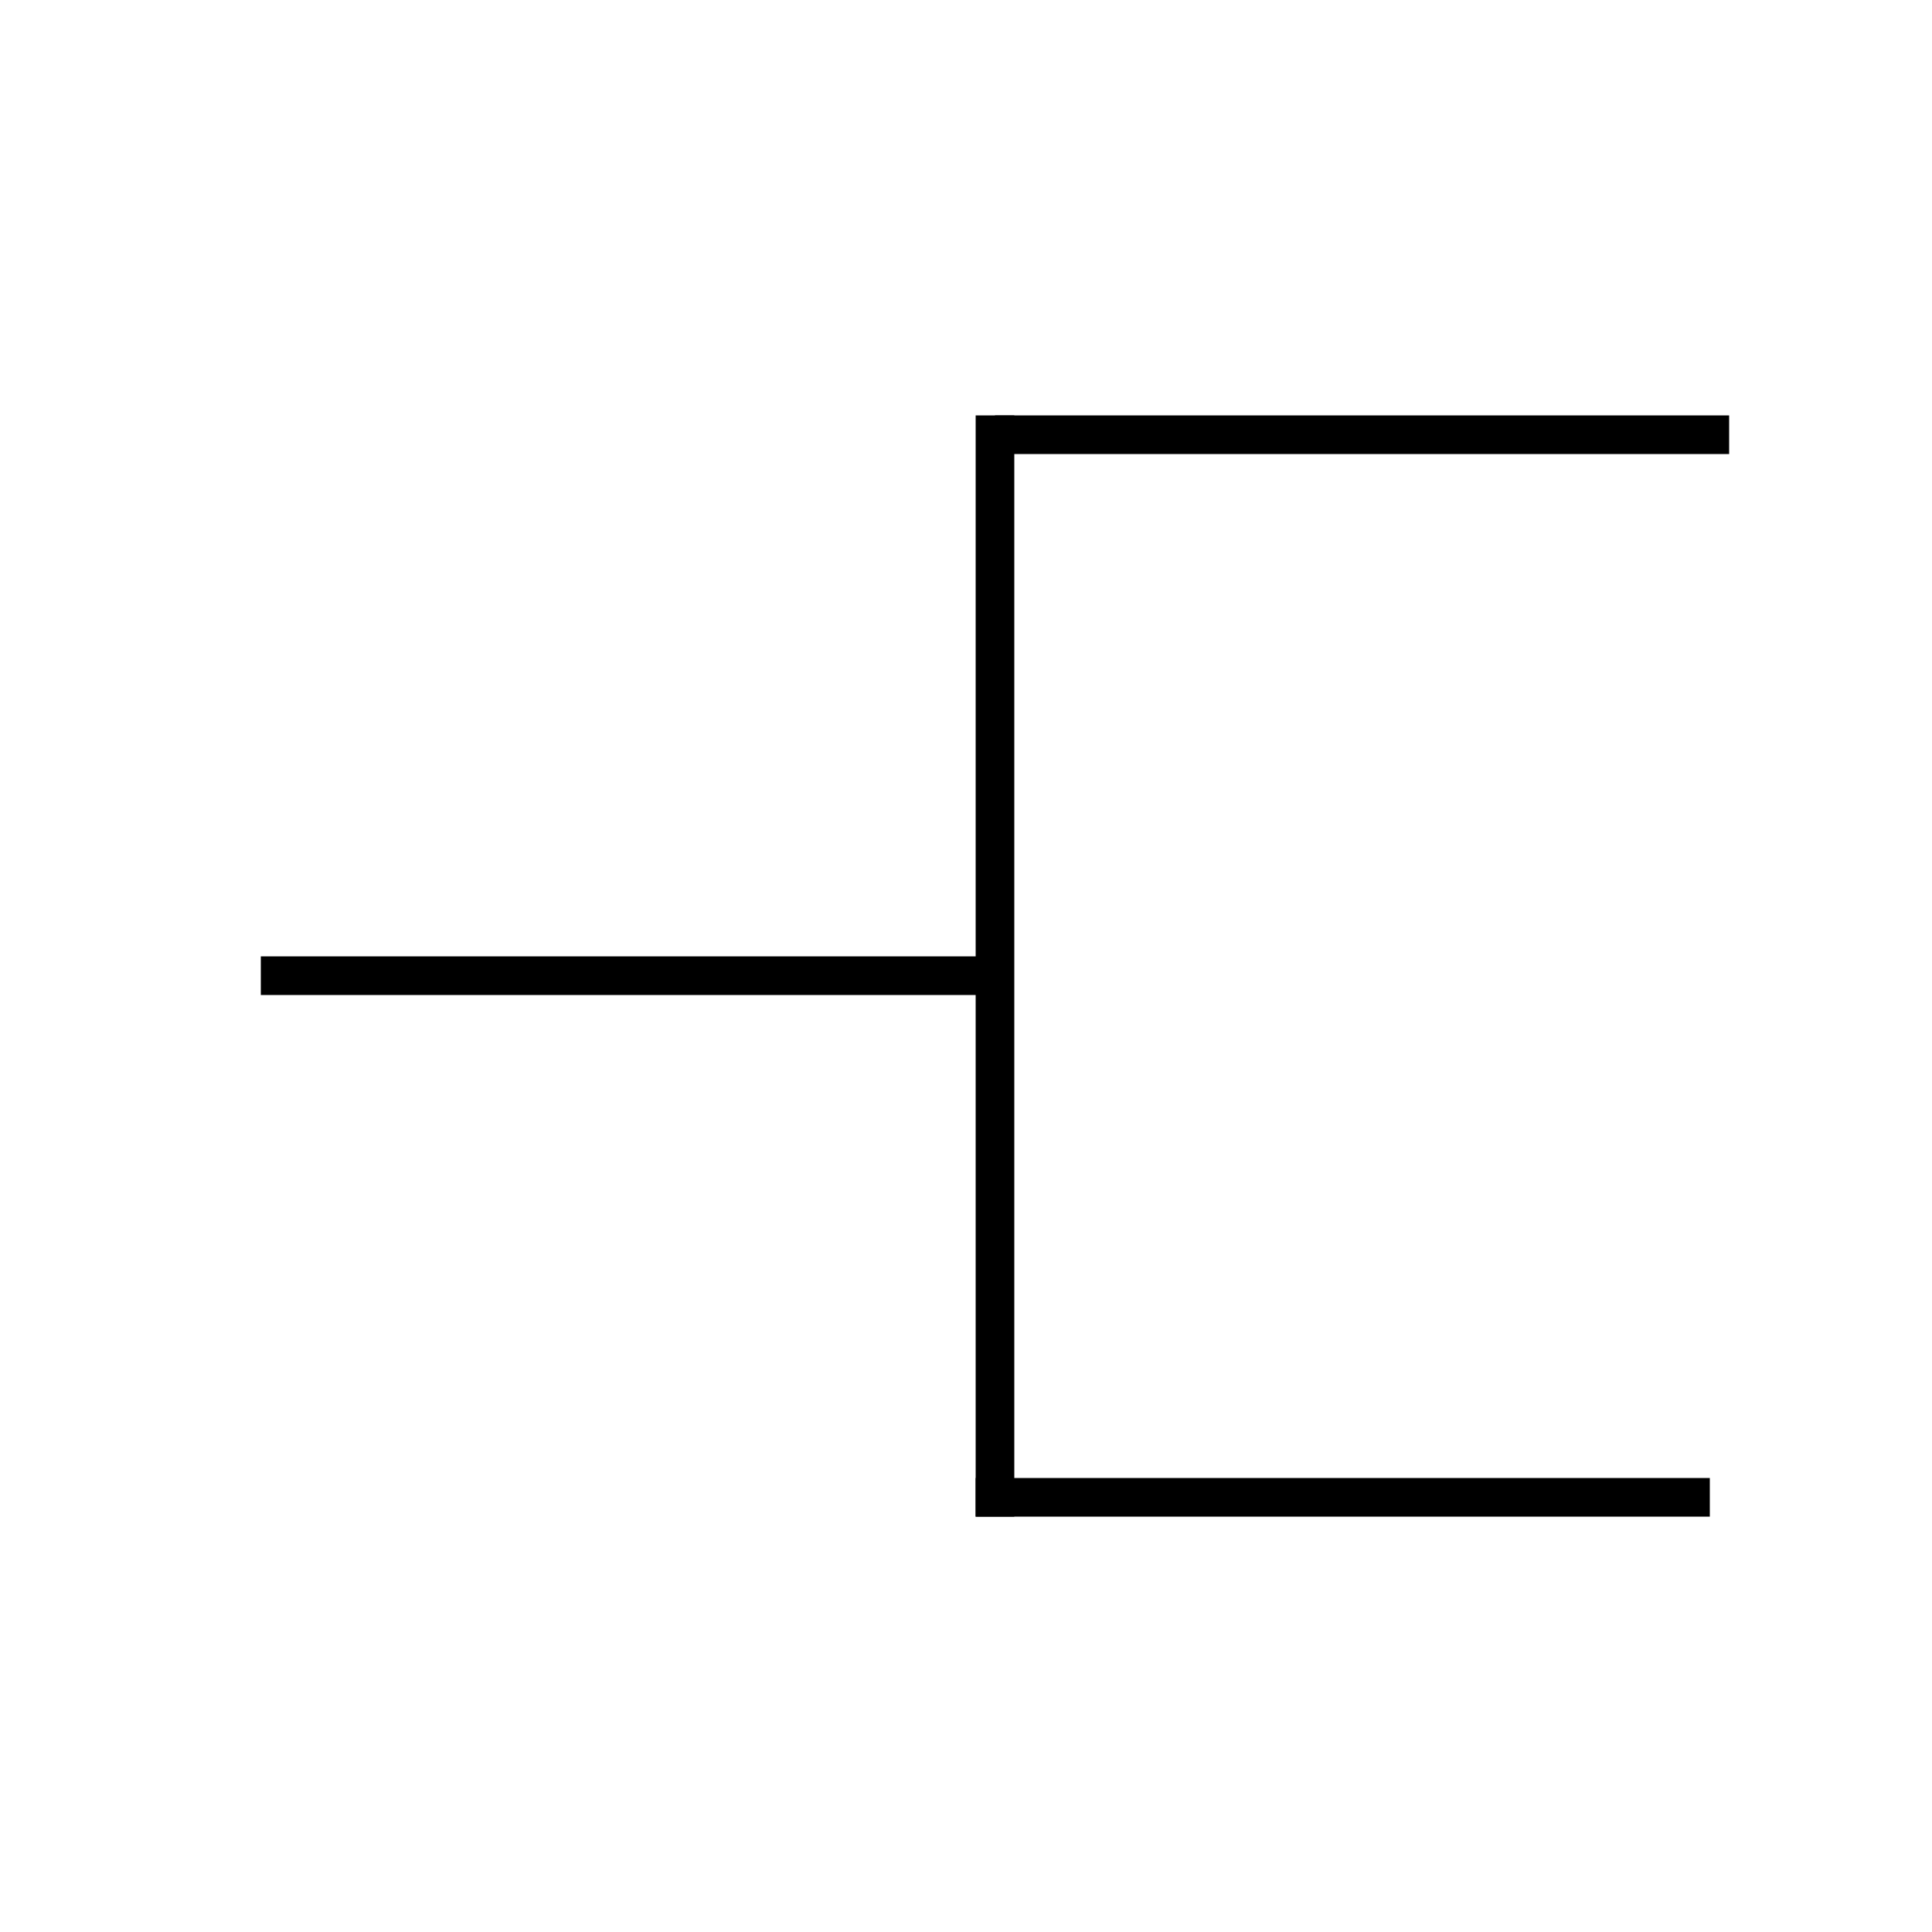
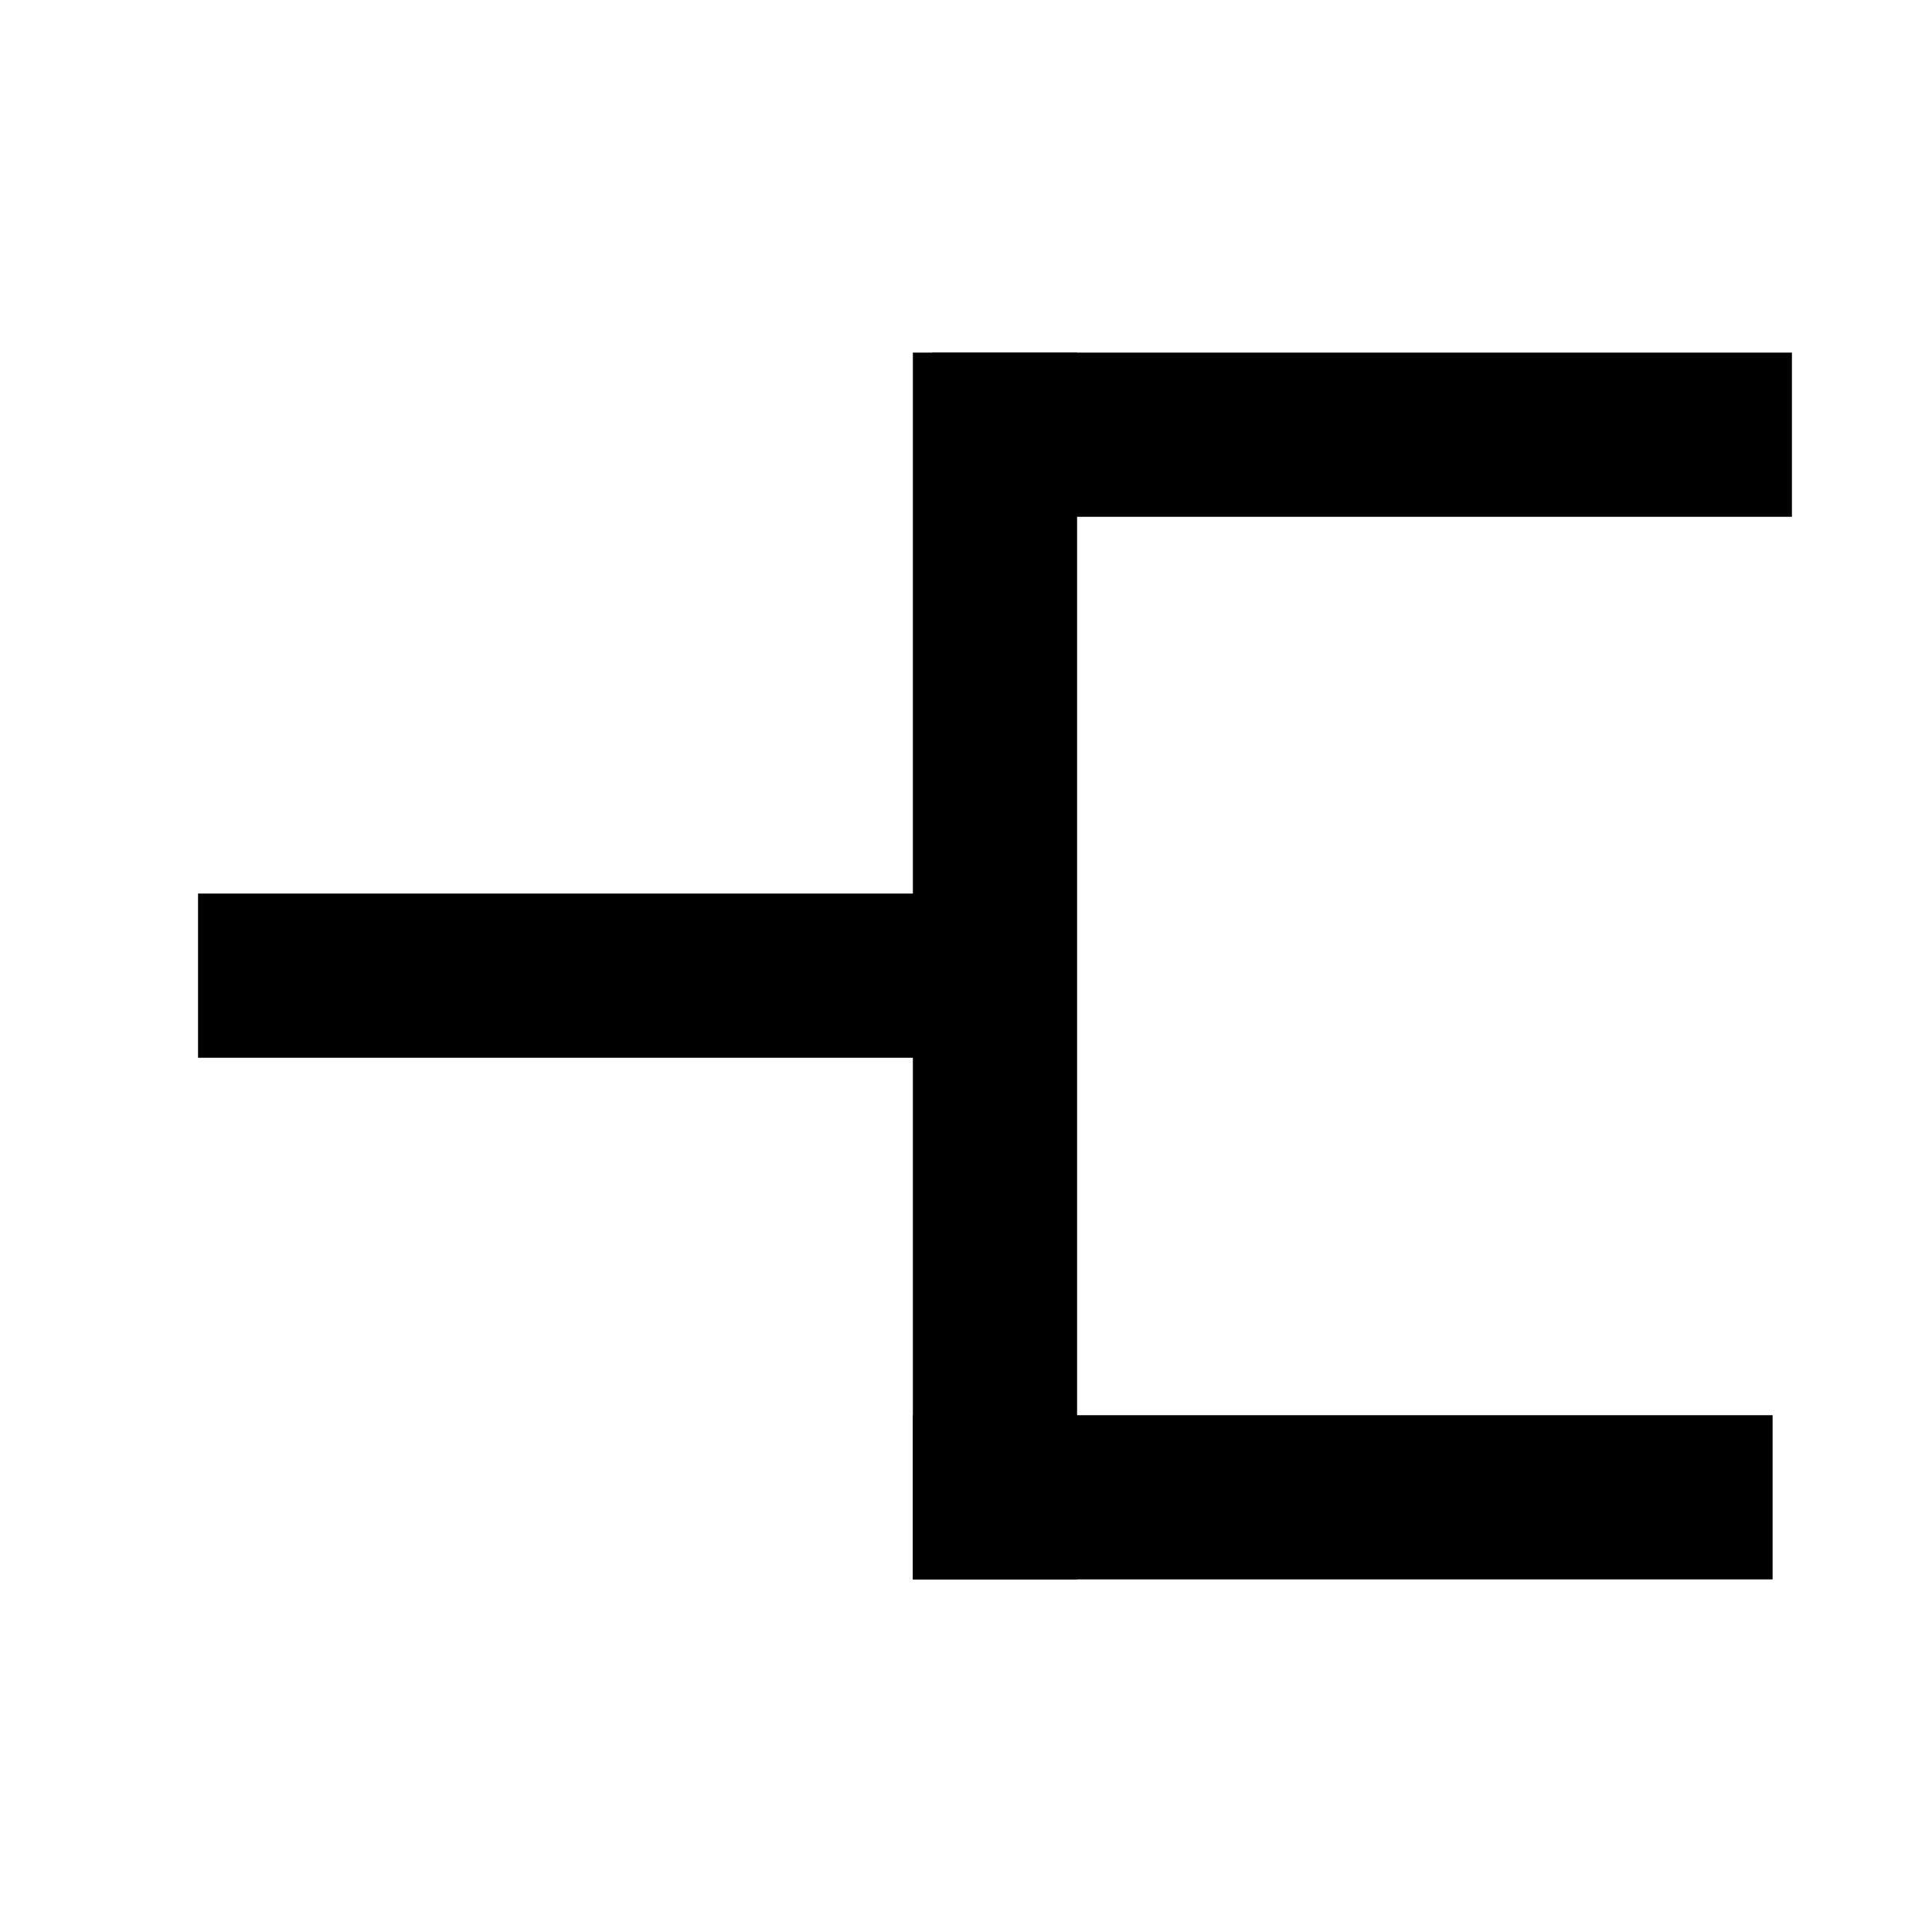
<svg xmlns="http://www.w3.org/2000/svg" width="100" height="100" viewBox="0 0 100 100">
  <defs>
    <style>
      .cls-1 {
        stroke: #000;
-         stroke-width: 1px;
+         stroke-width: 7.5px;
      }
    </style>
  </defs>
  <path class="cls-1" d="M48,22h1V78H48V22Z" transform="rotate(180, 50, 50)" />
  <path class="cls-1" d="M49,22v1H12V22H49Z" transform="rotate(180, 50, 50)" />
  <path class="cls-1" d="M48,77v1H11V77H48Z" transform="rotate(180, 50, 50)" />
  <path class="cls-1" d="M86,49v1H49V49H86Z" transform="rotate(180, 50, 50)" />
</svg>
